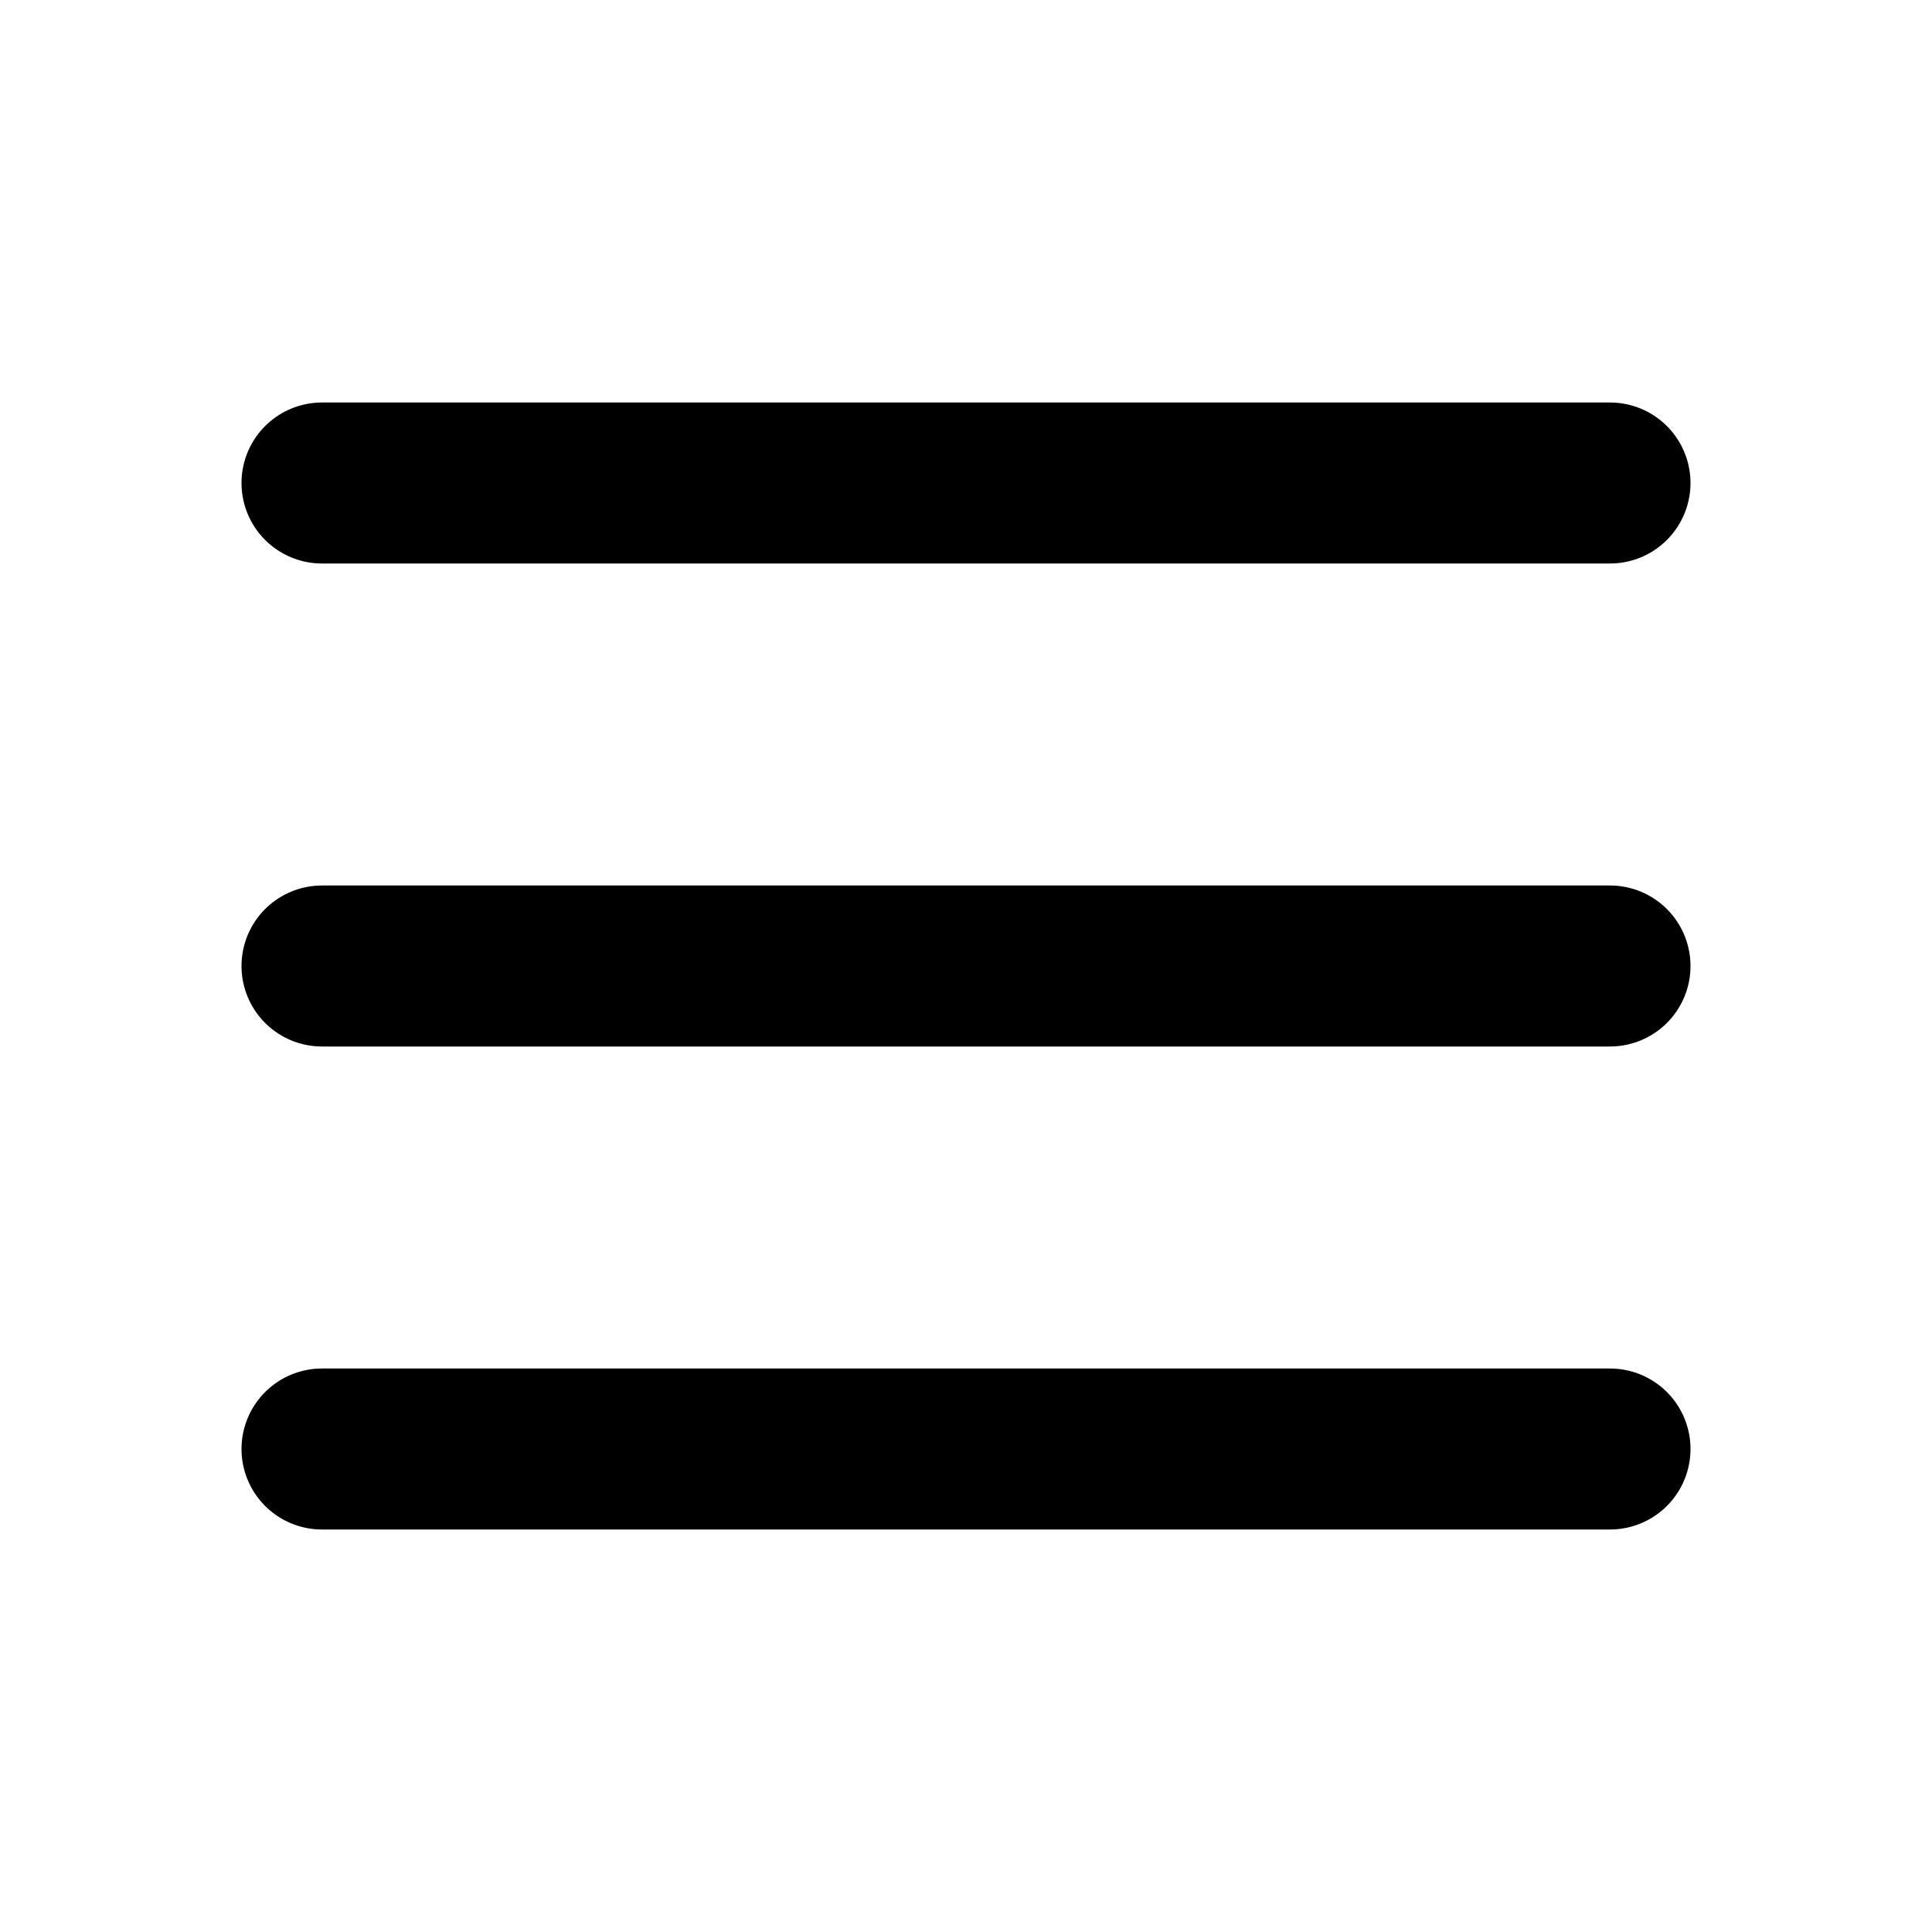
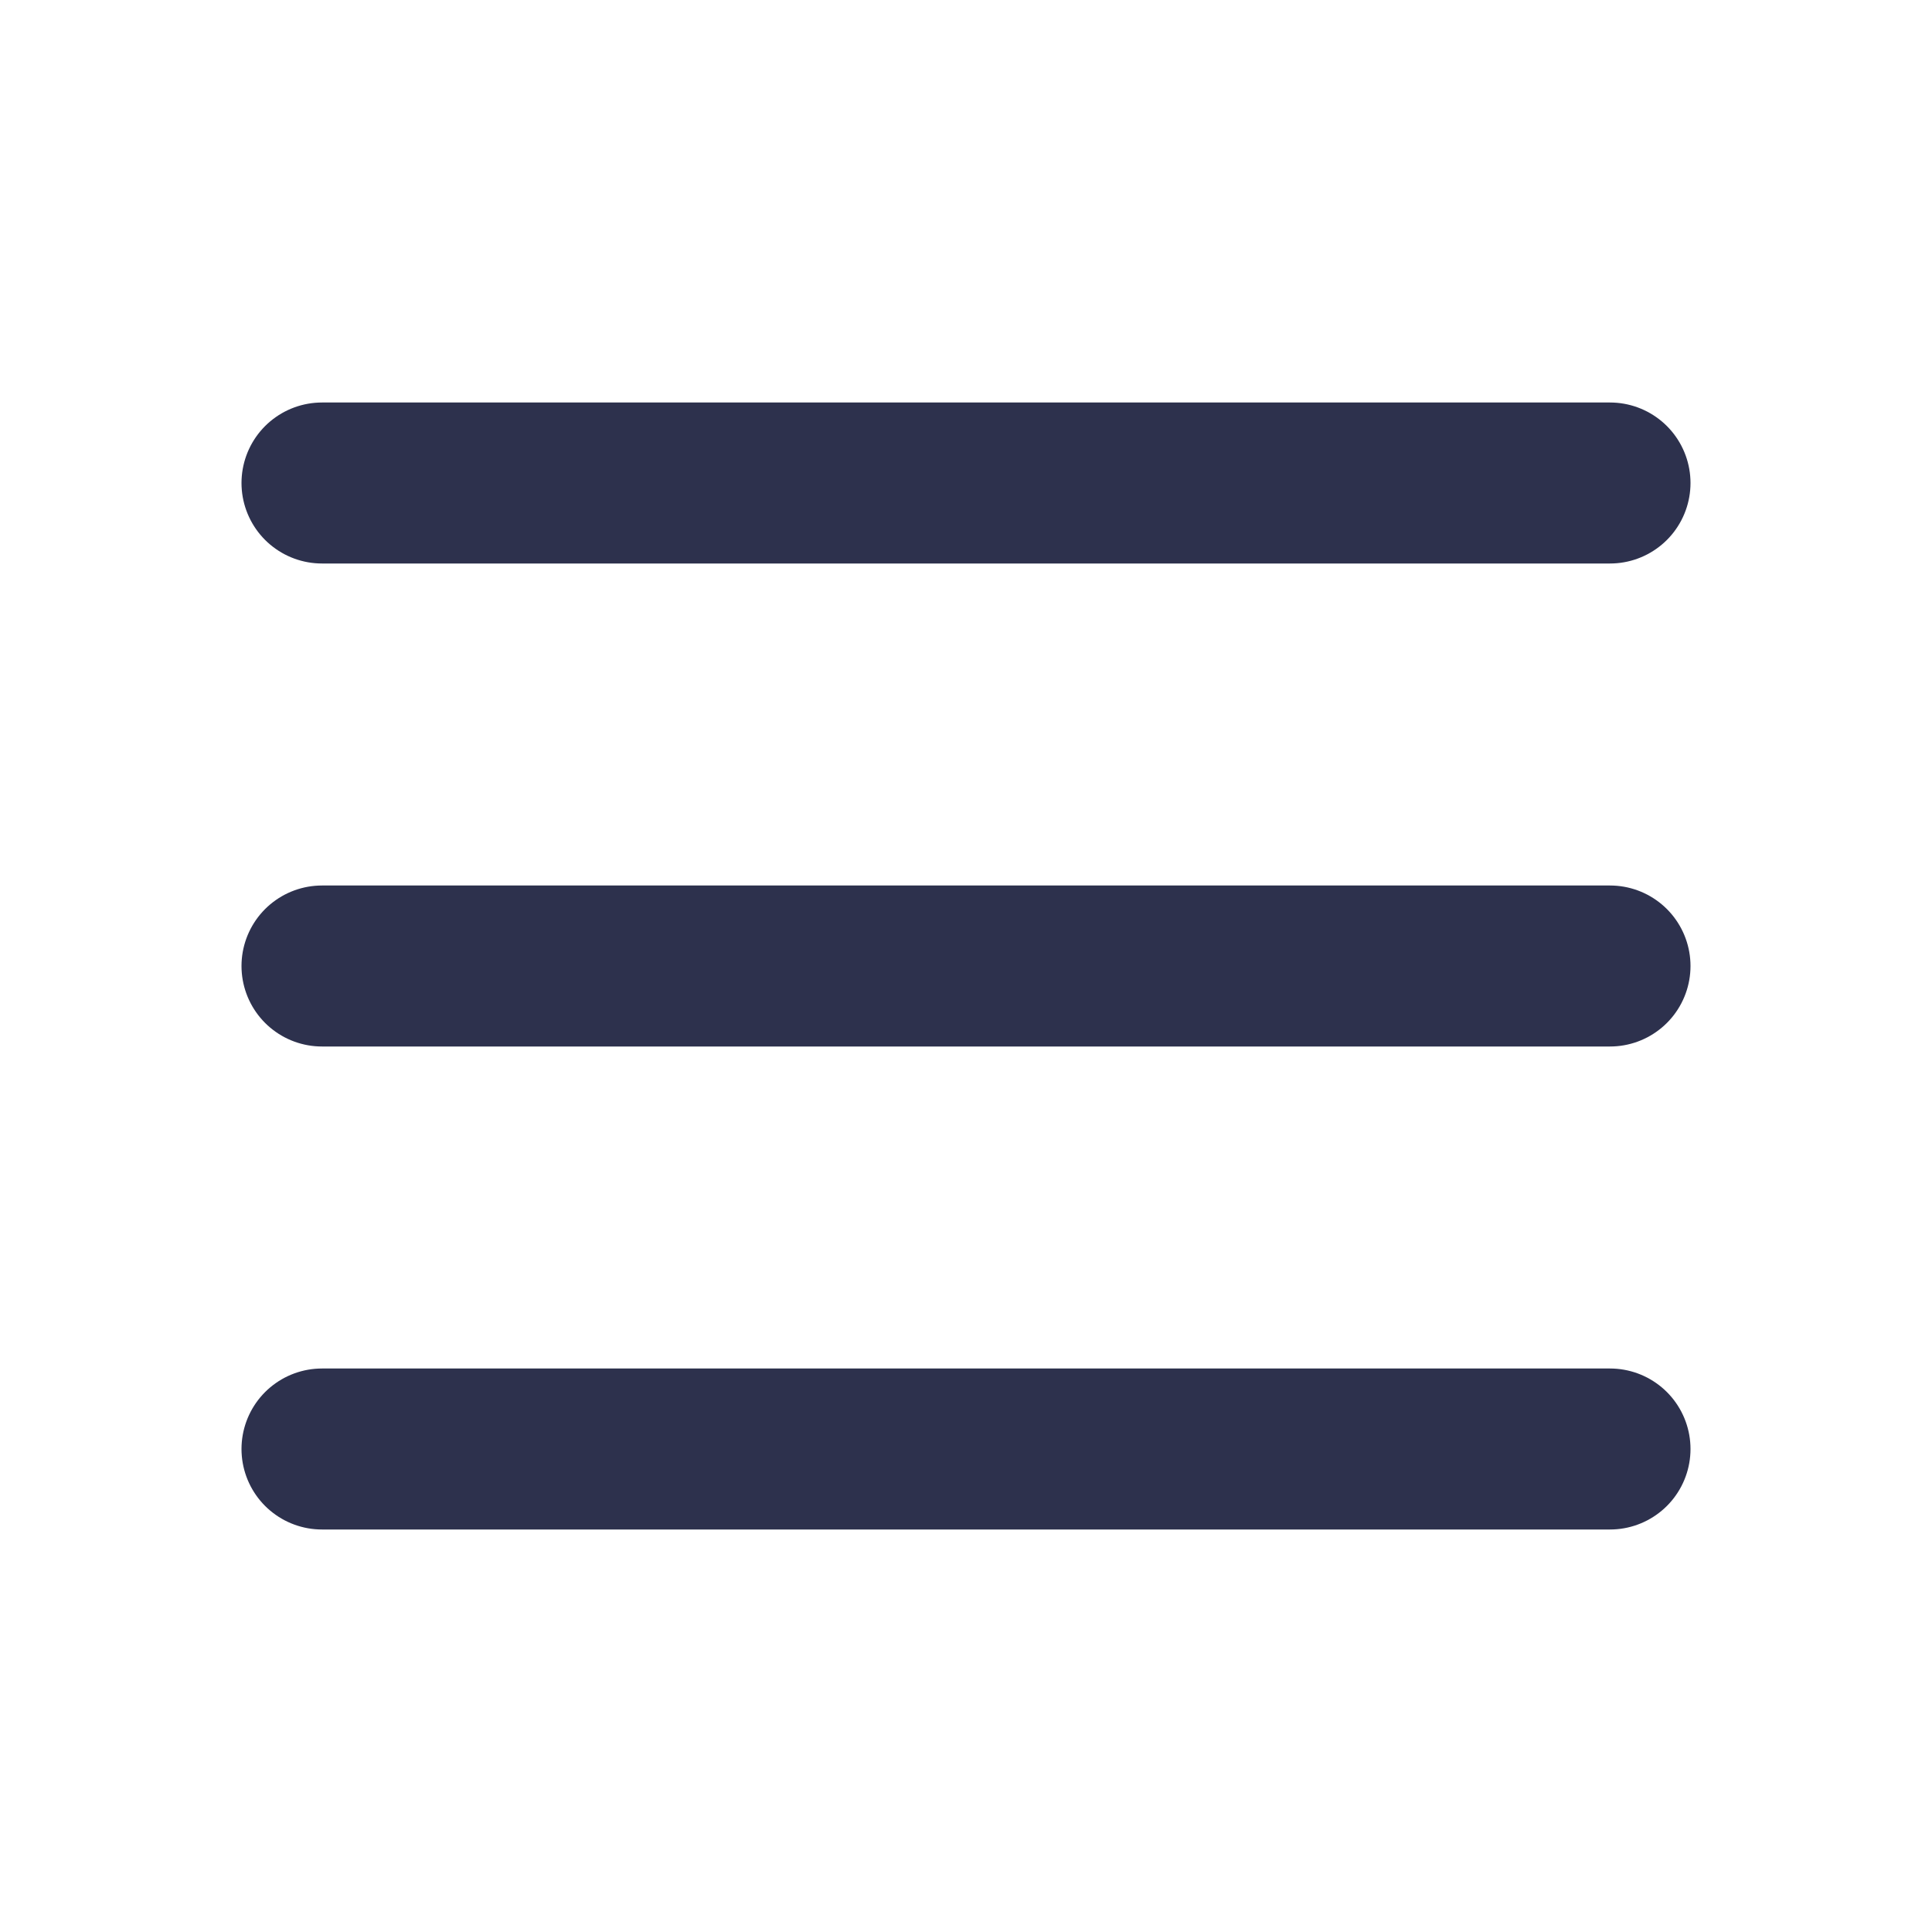
- <svg xmlns="http://www.w3.org/2000/svg" class="w-6 h-6" fill="none" stroke="currentColor" viewBox="0 0 24 24">
+ <svg xmlns="http://www.w3.org/2000/svg" class="w-6 h-6" fill="none" width="20px" height="20px" stroke="#2D314D" viewBox="0 0 24 24">
  <path stroke-linecap="round" stroke-linejoin="round" stroke-width="2" d="M4 6h16M4 12h16M4 18h16" />
</svg>
